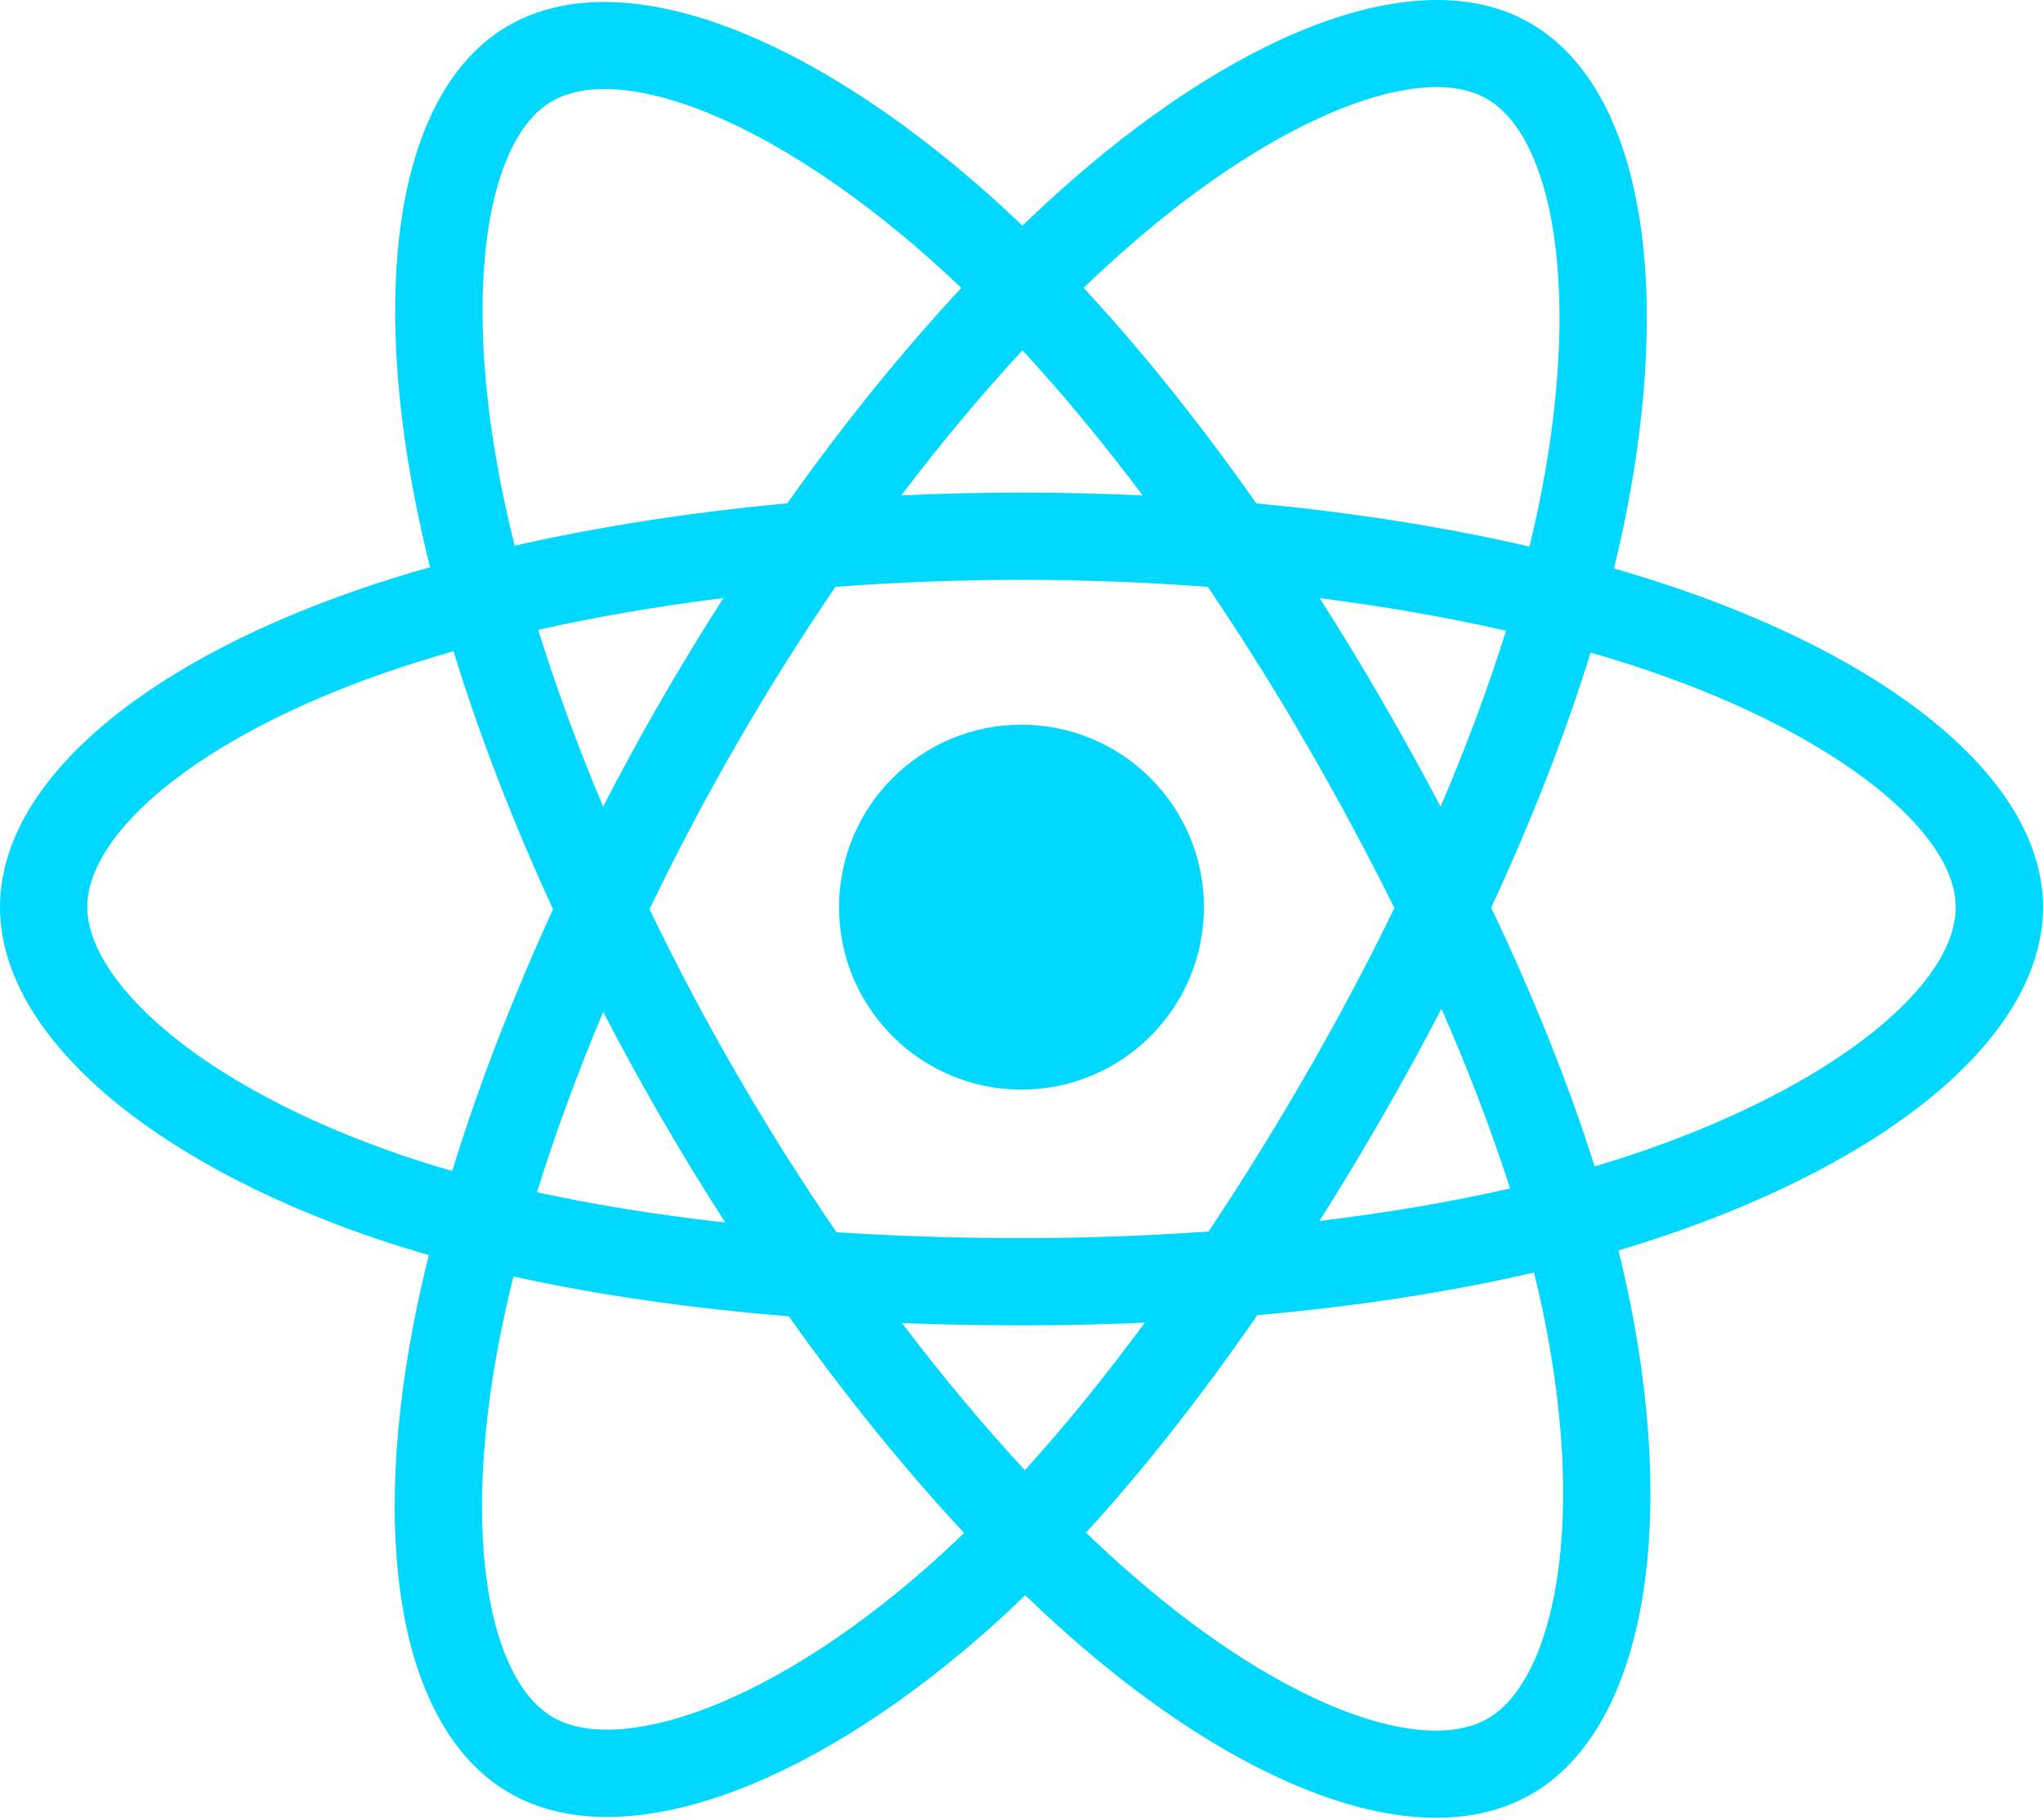
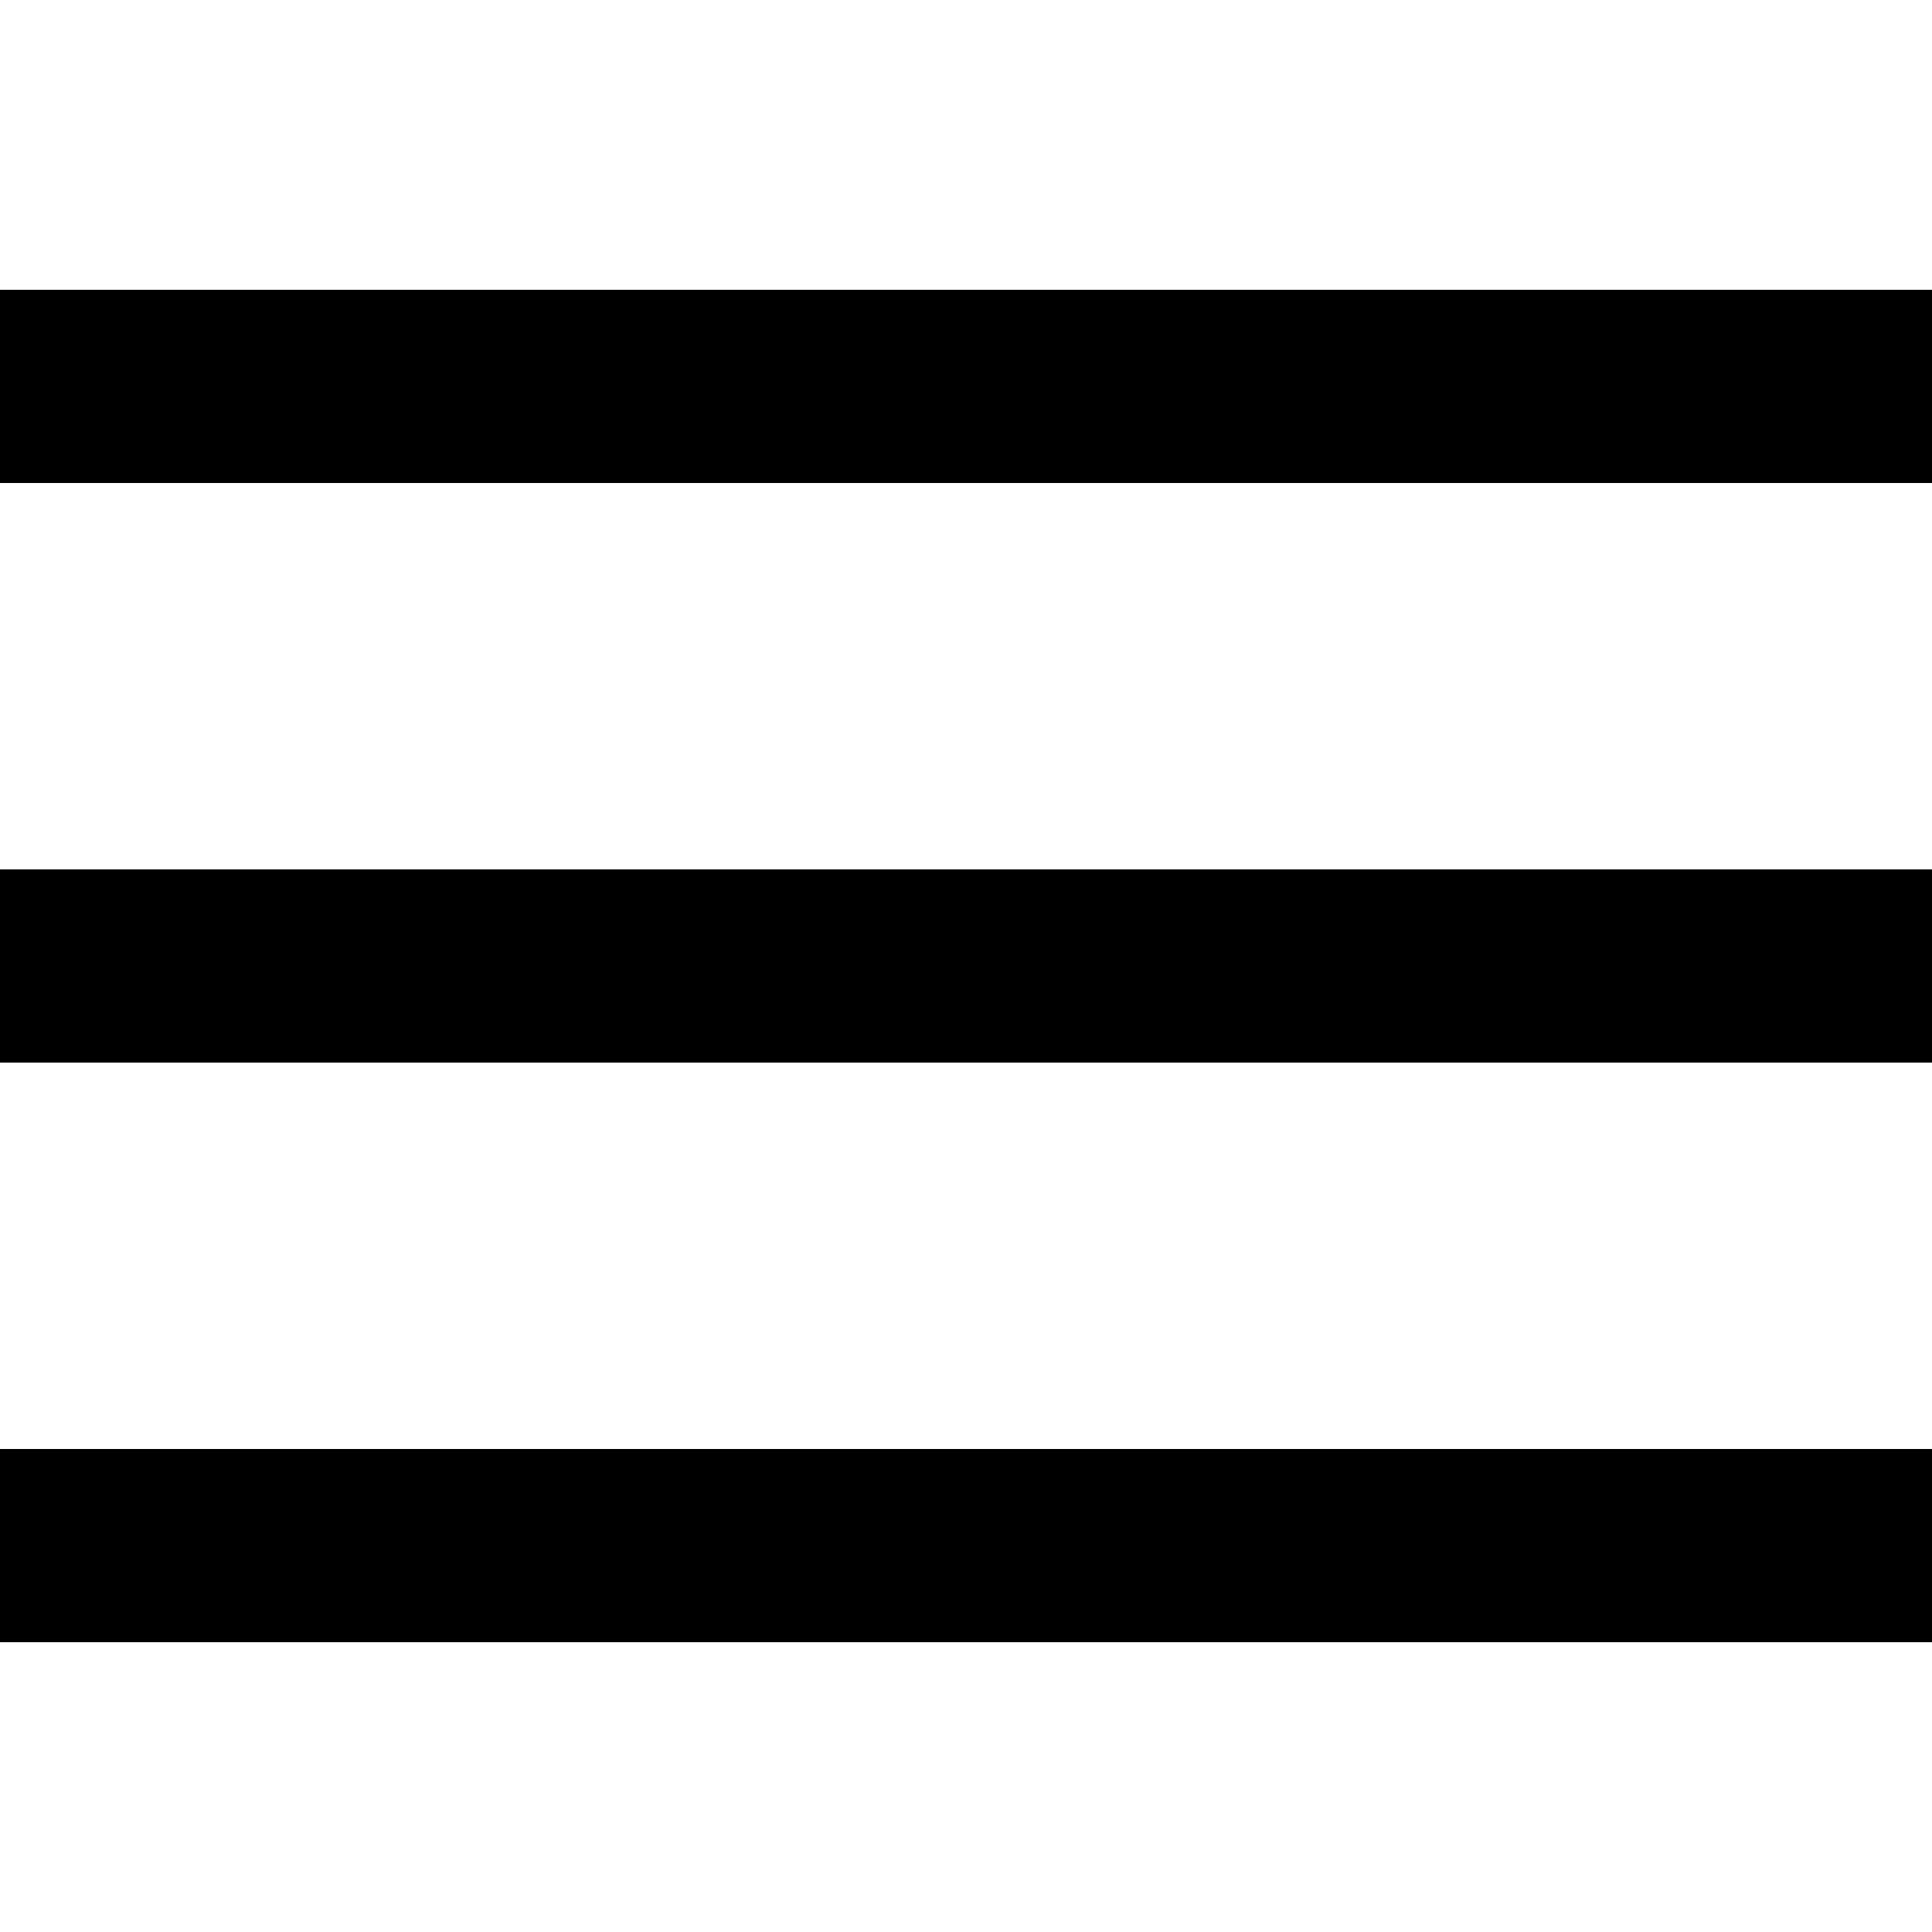
- <svg xmlns="http://www.w3.org/2000/svg" aria-hidden="true" role="img" class="iconify iconify--logos" width="35.93" height="32" preserveAspectRatio="xMidYMid meet" viewBox="0 0 256 228">
-   <path fill="#00D8FF" d="M210.483 73.824a171.49 171.49 0 0 0-8.24-2.597c.465-1.9.893-3.777 1.273-5.621c6.238-30.281 2.16-54.676-11.769-62.708c-13.355-7.7-35.196.329-57.254 19.526a171.23 171.23 0 0 0-6.375 5.848a155.866 155.866 0 0 0-4.241-3.917C100.759 3.829 77.587-4.822 63.673 3.233C50.33 10.957 46.379 33.89 51.995 62.588a170.974 170.974 0 0 0 1.892 8.48c-3.28.932-6.445 1.924-9.474 2.98C17.309 83.498 0 98.307 0 113.668c0 15.865 18.582 31.778 46.812 41.427a145.52 145.52 0 0 0 6.921 2.165a167.467 167.467 0 0 0-2.01 9.138c-5.354 28.2-1.173 50.591 12.134 58.266c13.744 7.926 36.812-.22 59.273-19.855a145.567 145.567 0 0 0 5.342-4.923a168.064 168.064 0 0 0 6.92 6.314c21.758 18.722 43.246 26.282 56.54 18.586c13.731-7.949 18.194-32.003 12.4-61.268a145.016 145.016 0 0 0-1.535-6.842c1.62-.48 3.21-.974 4.76-1.488c29.348-9.723 48.443-25.443 48.443-41.52c0-15.417-17.868-30.326-45.517-39.844Zm-6.365 70.984c-1.4.463-2.836.91-4.3 1.345c-3.24-10.257-7.612-21.163-12.963-32.432c5.106-11 9.31-21.767 12.459-31.957c2.619.758 5.16 1.557 7.61 2.4c23.69 8.156 38.14 20.213 38.14 29.504c0 9.896-15.606 22.743-40.946 31.14Zm-10.514 20.834c2.562 12.94 2.927 24.64 1.23 33.787c-1.524 8.219-4.59 13.698-8.382 15.893c-8.067 4.67-25.32-1.4-43.927-17.412a156.726 156.726 0 0 1-6.437-5.87c7.214-7.889 14.423-17.06 21.459-27.246c12.376-1.098 24.068-2.894 34.671-5.345a134.17 134.17 0 0 1 1.386 6.193ZM87.276 214.515c-7.882 2.783-14.16 2.863-17.955.675c-8.075-4.657-11.432-22.636-6.853-46.752a156.923 156.923 0 0 1 1.869-8.499c10.486 2.32 22.093 3.988 34.498 4.994c7.084 9.967 14.501 19.128 21.976 27.15a134.668 134.668 0 0 1-4.877 4.492c-9.933 8.682-19.886 14.842-28.658 17.94ZM50.35 144.747c-12.483-4.267-22.792-9.812-29.858-15.863c-6.35-5.437-9.555-10.836-9.555-15.216c0-9.322 13.897-21.212 37.076-29.293c2.813-.98 5.757-1.905 8.812-2.773c3.204 10.42 7.406 21.315 12.477 32.332c-5.137 11.18-9.399 22.249-12.634 32.792a134.718 134.718 0 0 1-6.318-1.979Zm12.378-84.26c-4.811-24.587-1.616-43.134 6.425-47.789c8.564-4.958 27.502 2.111 47.463 19.835a144.318 144.318 0 0 1 3.841 3.545c-7.438 7.987-14.787 17.08-21.808 26.988c-12.04 1.116-23.565 2.908-34.161 5.309a160.342 160.342 0 0 1-1.76-7.887Zm110.427 27.268a347.8 347.8 0 0 0-7.785-12.803c8.168 1.033 15.994 2.404 23.343 4.08c-2.206 7.072-4.956 14.465-8.193 22.045a381.151 381.151 0 0 0-7.365-13.322Zm-45.032-43.861c5.044 5.465 10.096 11.566 15.065 18.186a322.04 322.04 0 0 0-30.257-.006c4.974-6.559 10.069-12.652 15.192-18.18ZM82.802 87.83a323.167 323.167 0 0 0-7.227 13.238c-3.184-7.553-5.909-14.98-8.134-22.152c7.304-1.634 15.093-2.97 23.209-3.984a321.524 321.524 0 0 0-7.848 12.897Zm8.081 65.352c-8.385-.936-16.291-2.203-23.593-3.793c2.26-7.3 5.045-14.885 8.298-22.6a321.187 321.187 0 0 0 7.257 13.246c2.594 4.48 5.28 8.868 8.038 13.147Zm37.542 31.03c-5.184-5.592-10.354-11.779-15.403-18.433c4.902.192 9.899.29 14.978.29c5.218 0 10.376-.117 15.453-.343c-4.985 6.774-10.018 12.97-15.028 18.486Zm52.198-57.817c3.422 7.8 6.306 15.345 8.596 22.52c-7.422 1.694-15.436 3.058-23.88 4.071a382.417 382.417 0 0 0 7.859-13.026a347.403 347.403 0 0 0 7.425-13.565Zm-16.898 8.101a358.557 358.557 0 0 1-12.281 19.815a329.4 329.4 0 0 1-23.444.823c-7.967 0-15.716-.248-23.178-.732a310.202 310.202 0 0 1-12.513-19.846h.001a307.41 307.41 0 0 1-10.923-20.627a310.278 310.278 0 0 1 10.89-20.637l-.001.001a307.318 307.318 0 0 1 12.413-19.761c7.613-.576 15.42-.876 23.31-.876H128c7.926 0 15.743.303 23.354.883a329.357 329.357 0 0 1 12.335 19.695a358.489 358.489 0 0 1 11.036 20.54a329.472 329.472 0 0 1-11 20.722Zm22.56-122.124c8.572 4.944 11.906 24.881 6.52 51.026c-.344 1.668-.73 3.367-1.15 5.09c-10.622-2.452-22.155-4.275-34.23-5.408c-7.034-10.017-14.323-19.124-21.64-27.008a160.789 160.789 0 0 1 5.888-5.4c18.9-16.447 36.564-22.941 44.612-18.3ZM128 90.808c12.625 0 22.86 10.235 22.86 22.86s-10.235 22.86-22.86 22.86s-22.86-10.235-22.86-22.86s10.235-22.86 22.86-22.86Z" />
+ <svg xmlns="http://www.w3.org/2000/svg" id="menu" x="0px" y="0px" width="20" height="20" viewBox="0 0 50 50">
+   <path d="M 0 7.5 L 0 12.5 L 50 12.5 L 50 7.5 L 0 7.5 z M 0 22.5 L 0 27.5 L 50 27.5 L 50 22.5 L 0 22.5 z M 0 37.5 L 0 42.5 L 50 42.5 L 50 37.5 L 0 37.5 z" />
</svg>
